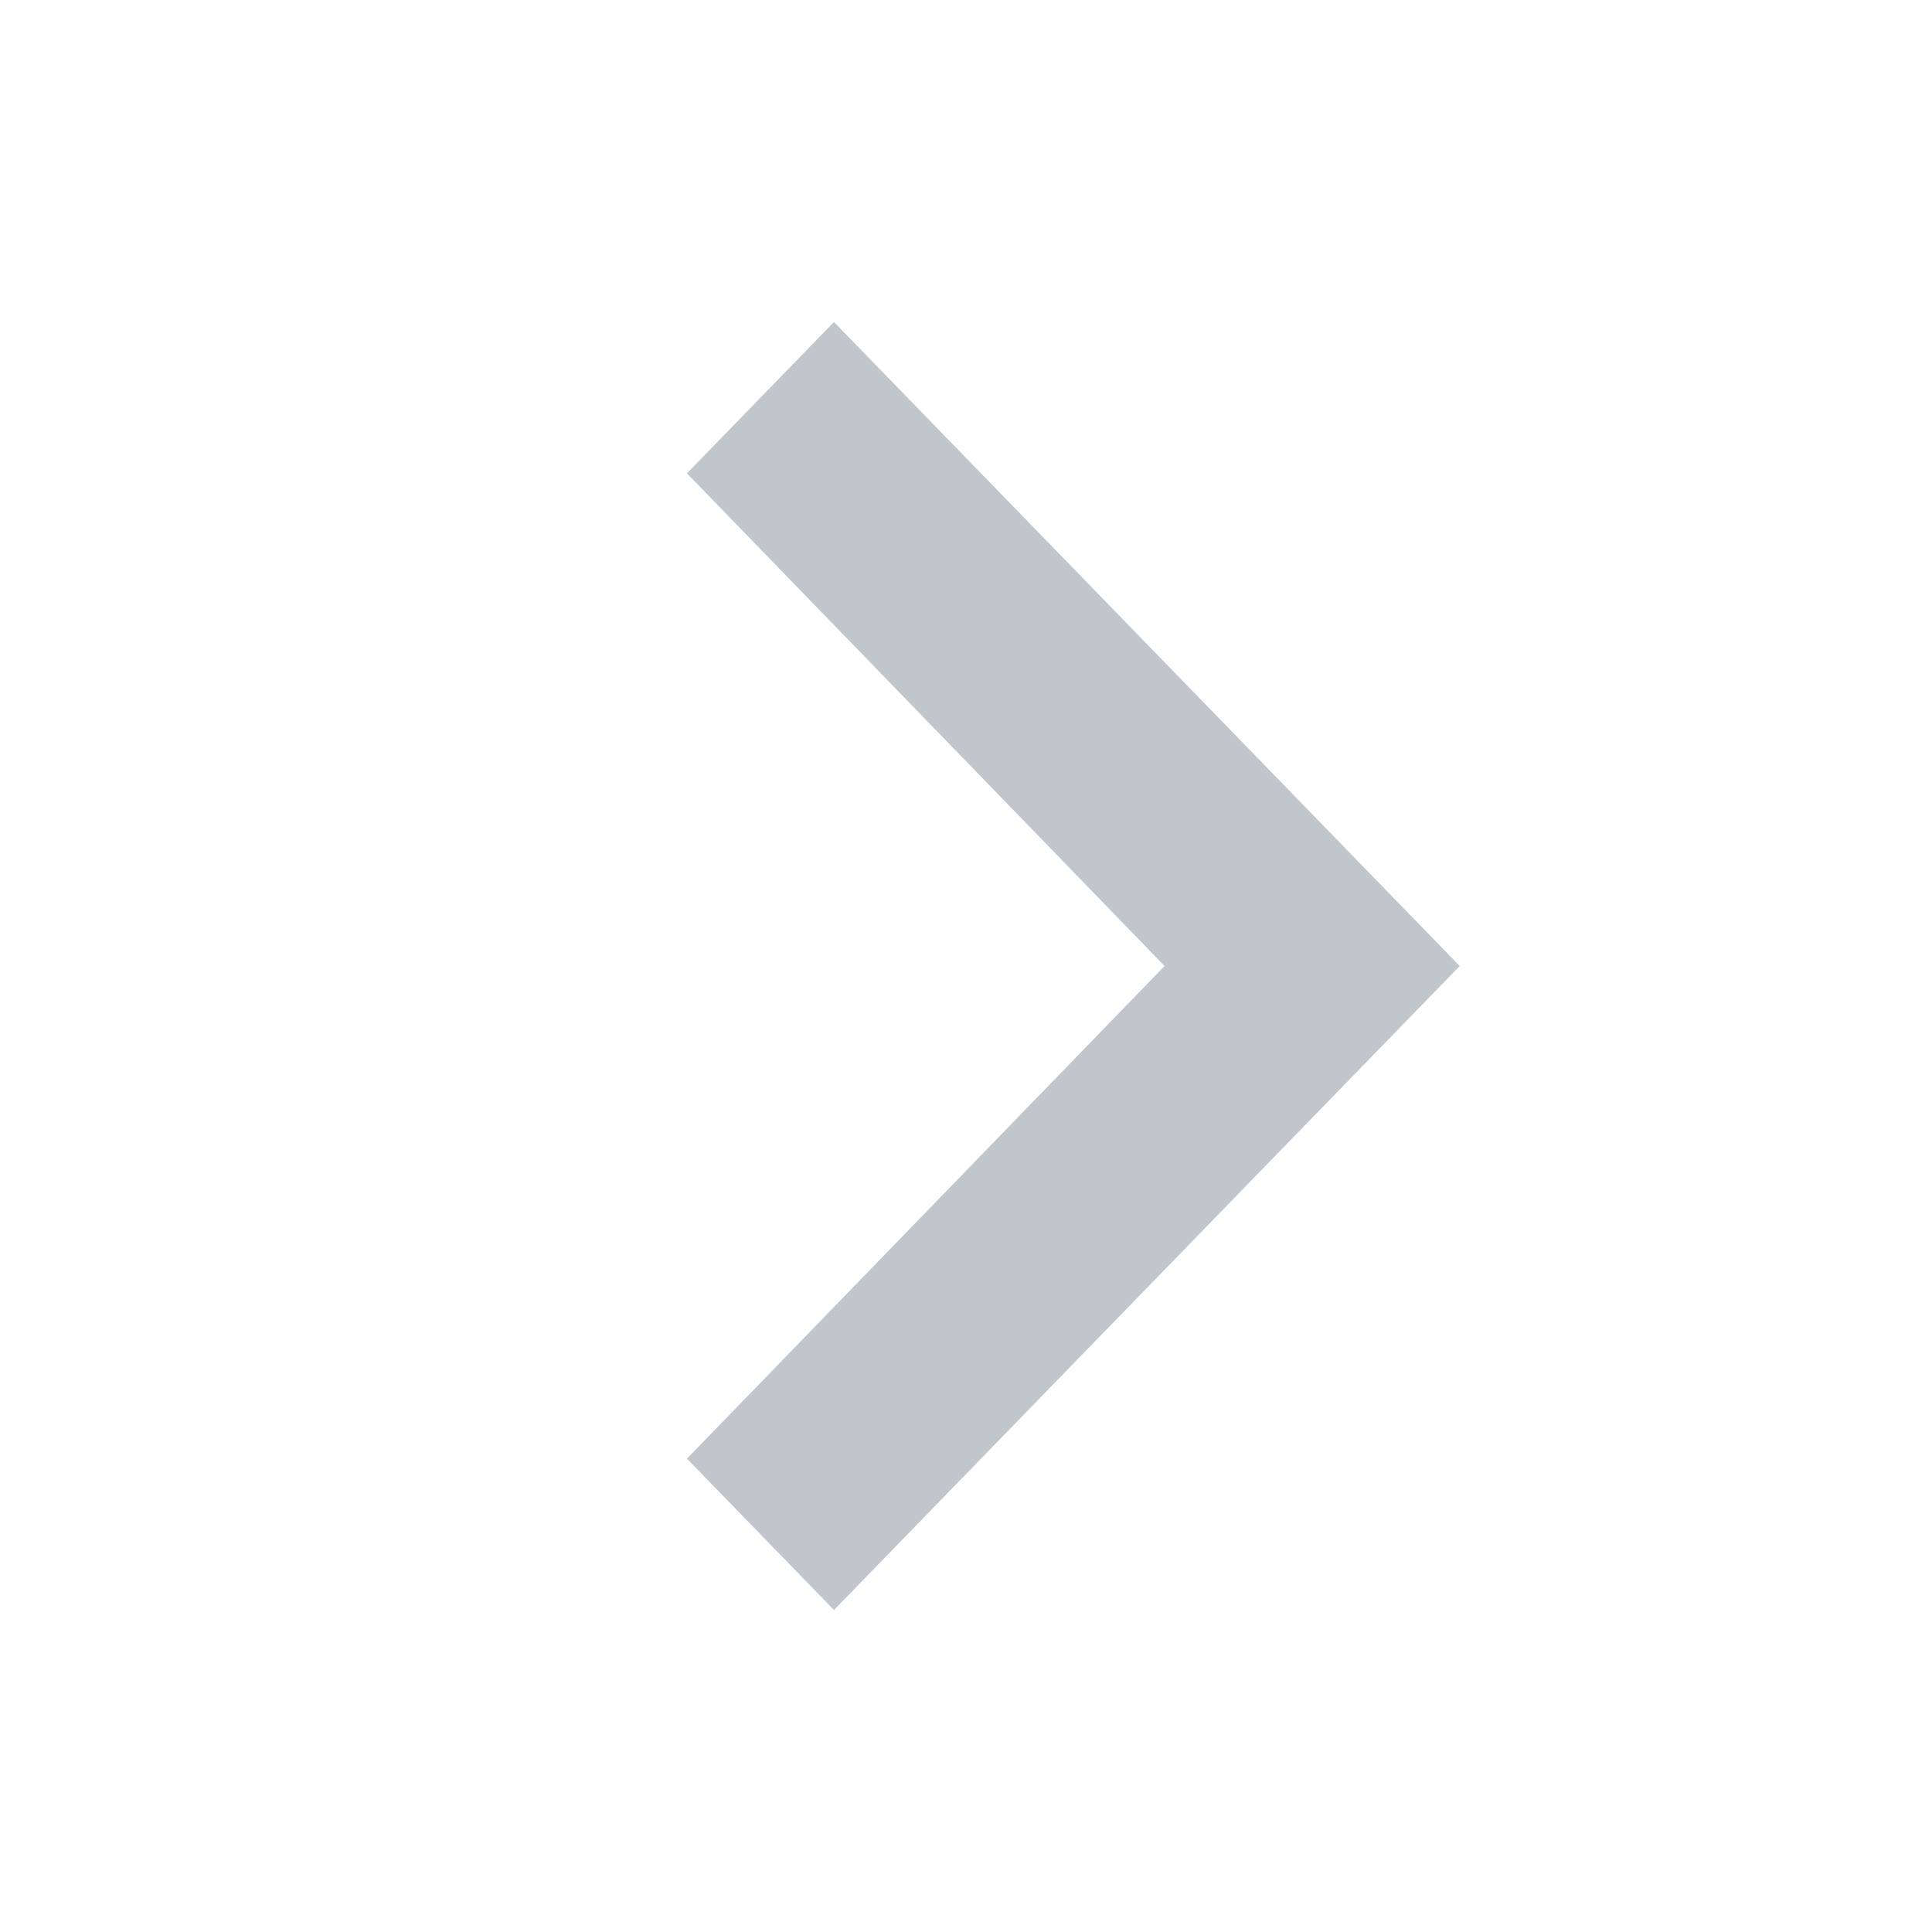
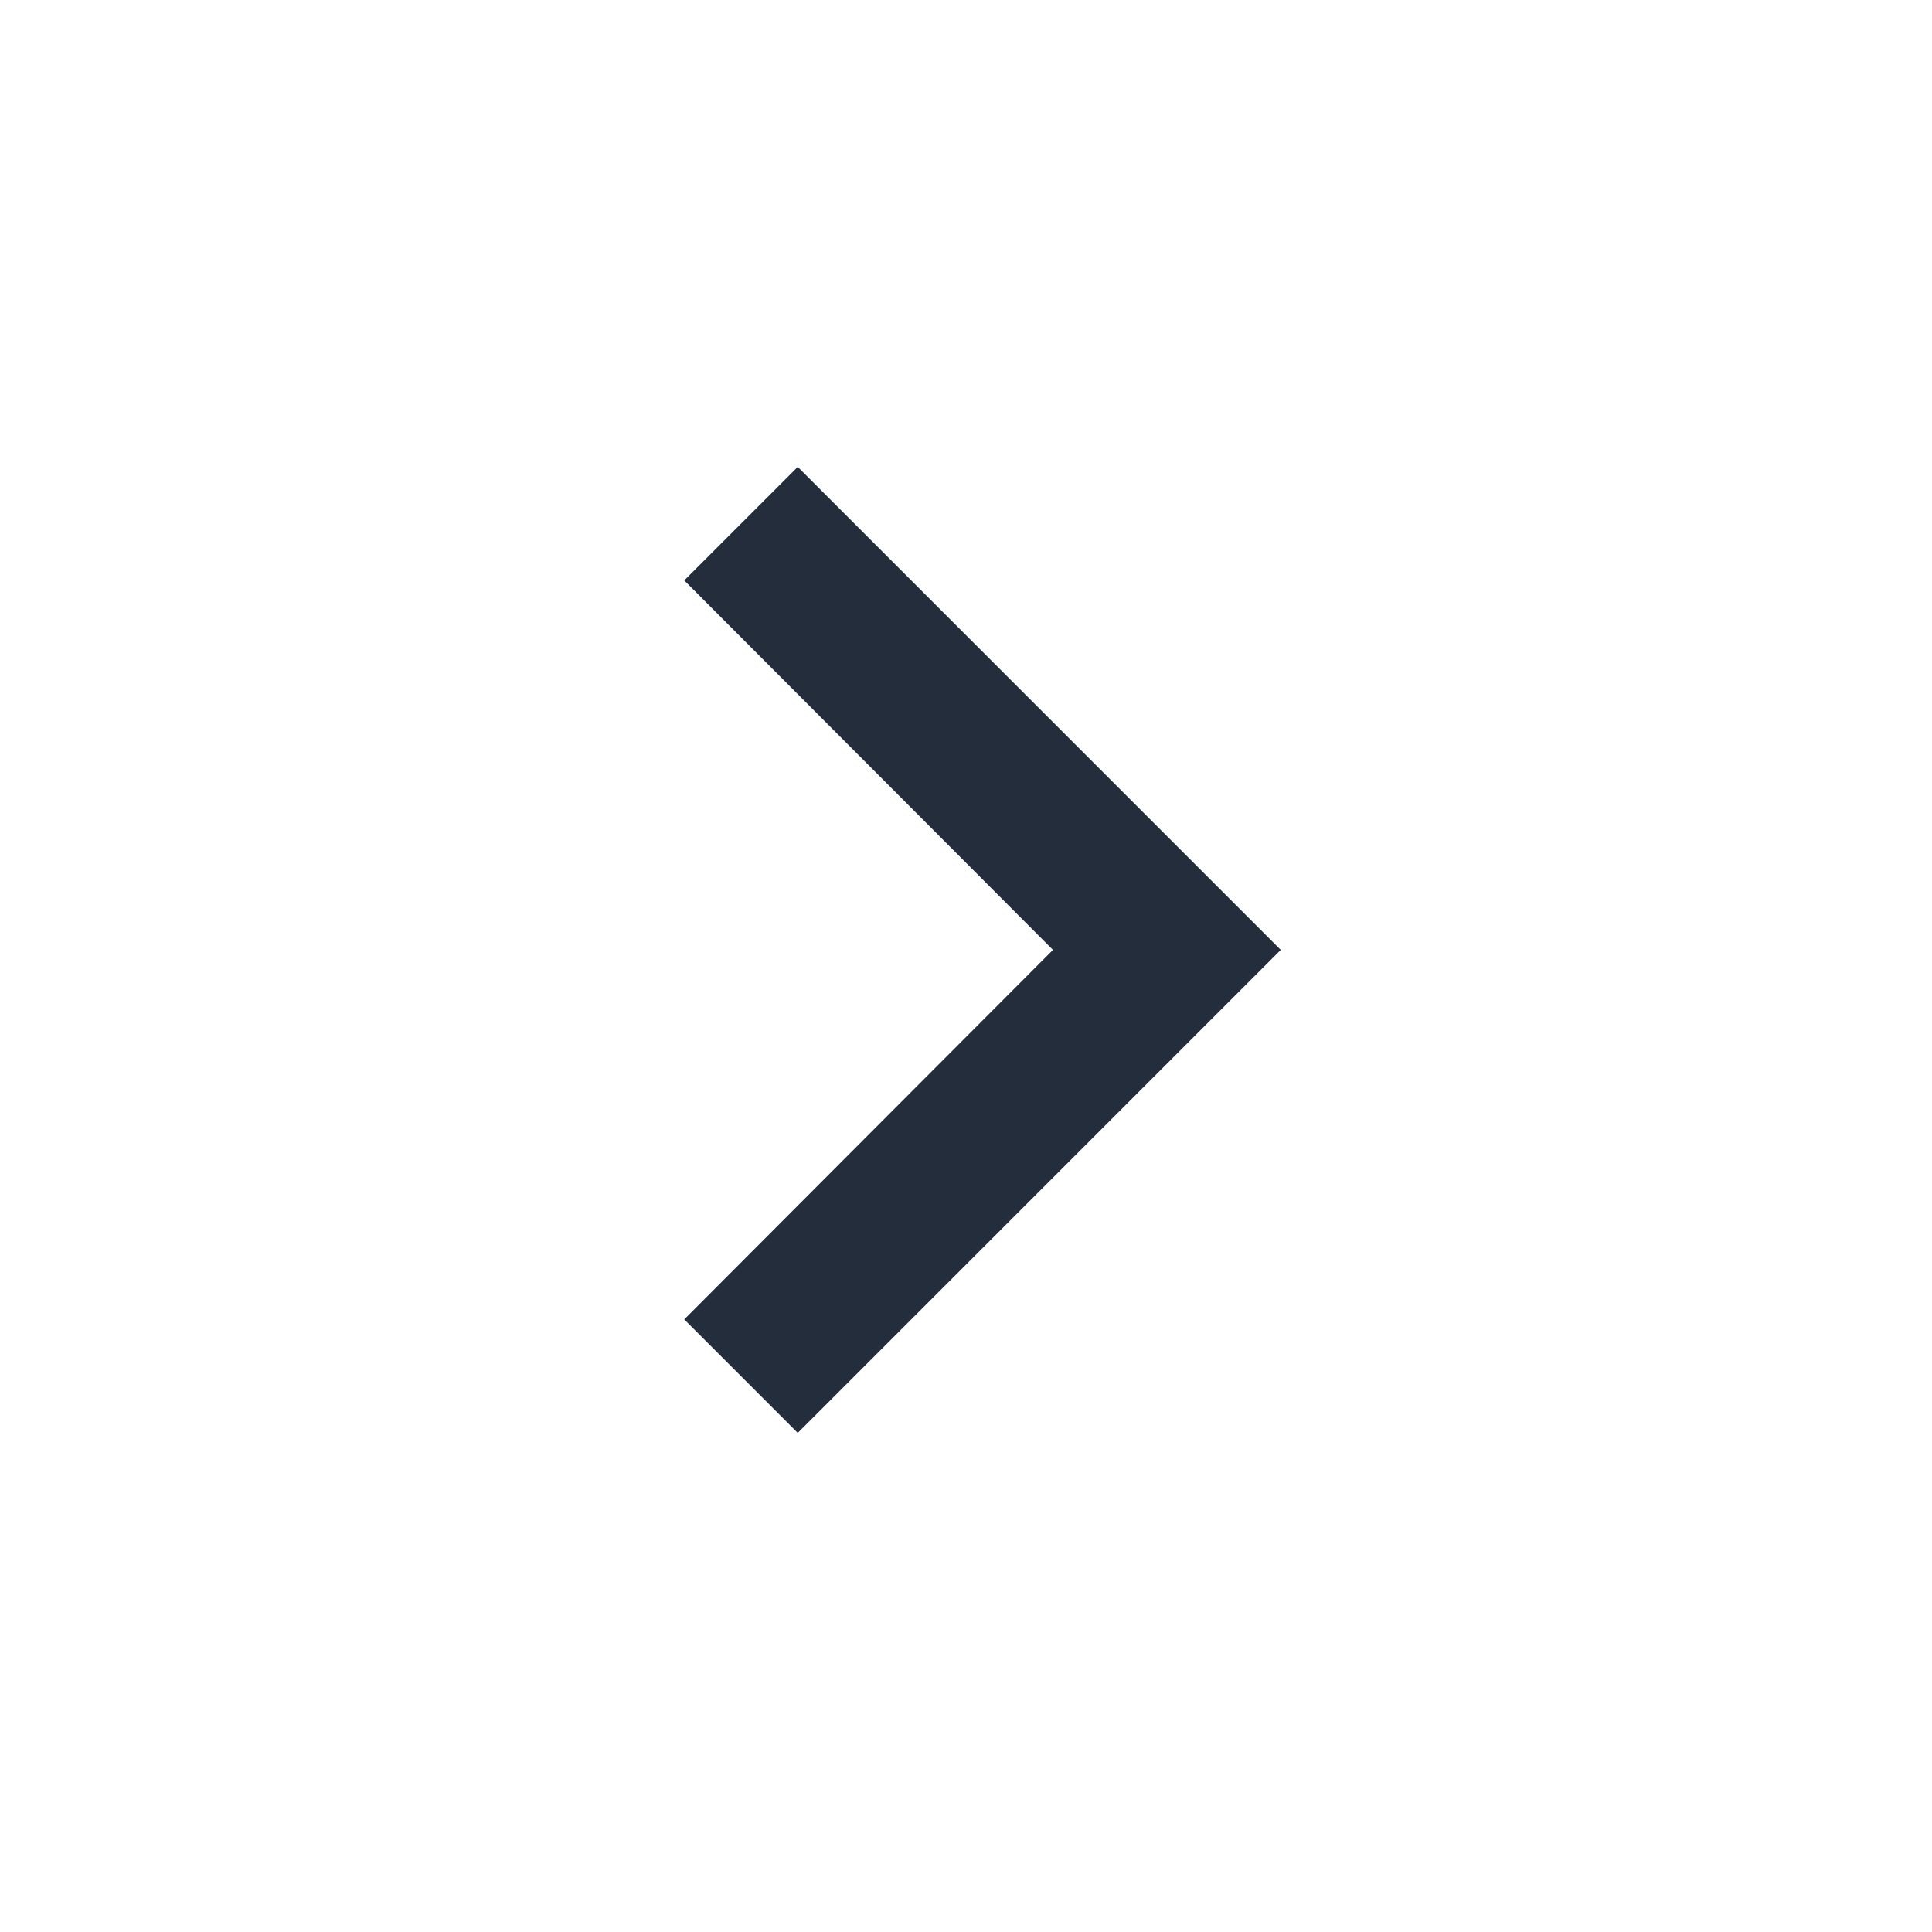
- <svg xmlns="http://www.w3.org/2000/svg" width="18px" height="18px" viewBox="0 0 18 18" version="1.1">
-   <g id="Page-1" stroke="none" strokeWidth="1" fill="none" fillRule="evenodd">
-     <g id="ico_arrow_right" fill="#C1C6CC">
-       <polygon transform="translate(10, 9) rotate(-90) translate(-10, -9) " points="5.41 5.4 10 9.85 14.59 5.4 16 6.77 10 12.6 4 6.77" />
+ <svg xmlns="http://www.w3.org/2000/svg" width="24px" height="24px" viewBox="0 0 24 24" version="1.1">
+   <g id="Symbols" stroke="none" strokeWidth="1" fill="none" fillRule="evenodd">
+     <g id="👓Continue-Watching" transform="translate(-194, -461)" fill="#232D3B">
+       <g id="Group-2" transform="translate(49, 461)">
+         <g id="ico-arrow-left" transform="translate(145, 0)">
+           <polygon id="ico-arrow-right" transform="translate(12.205, 11.79999) rotate(-90) translate(-12.205, -11.79999) " points="7.615 8.095 12.205 12.675 16.795 8.095 18.205 9.505 12.205 15.505 6.205 9.505" />
+         </g>
+       </g>
    </g>
  </g>
</svg>
